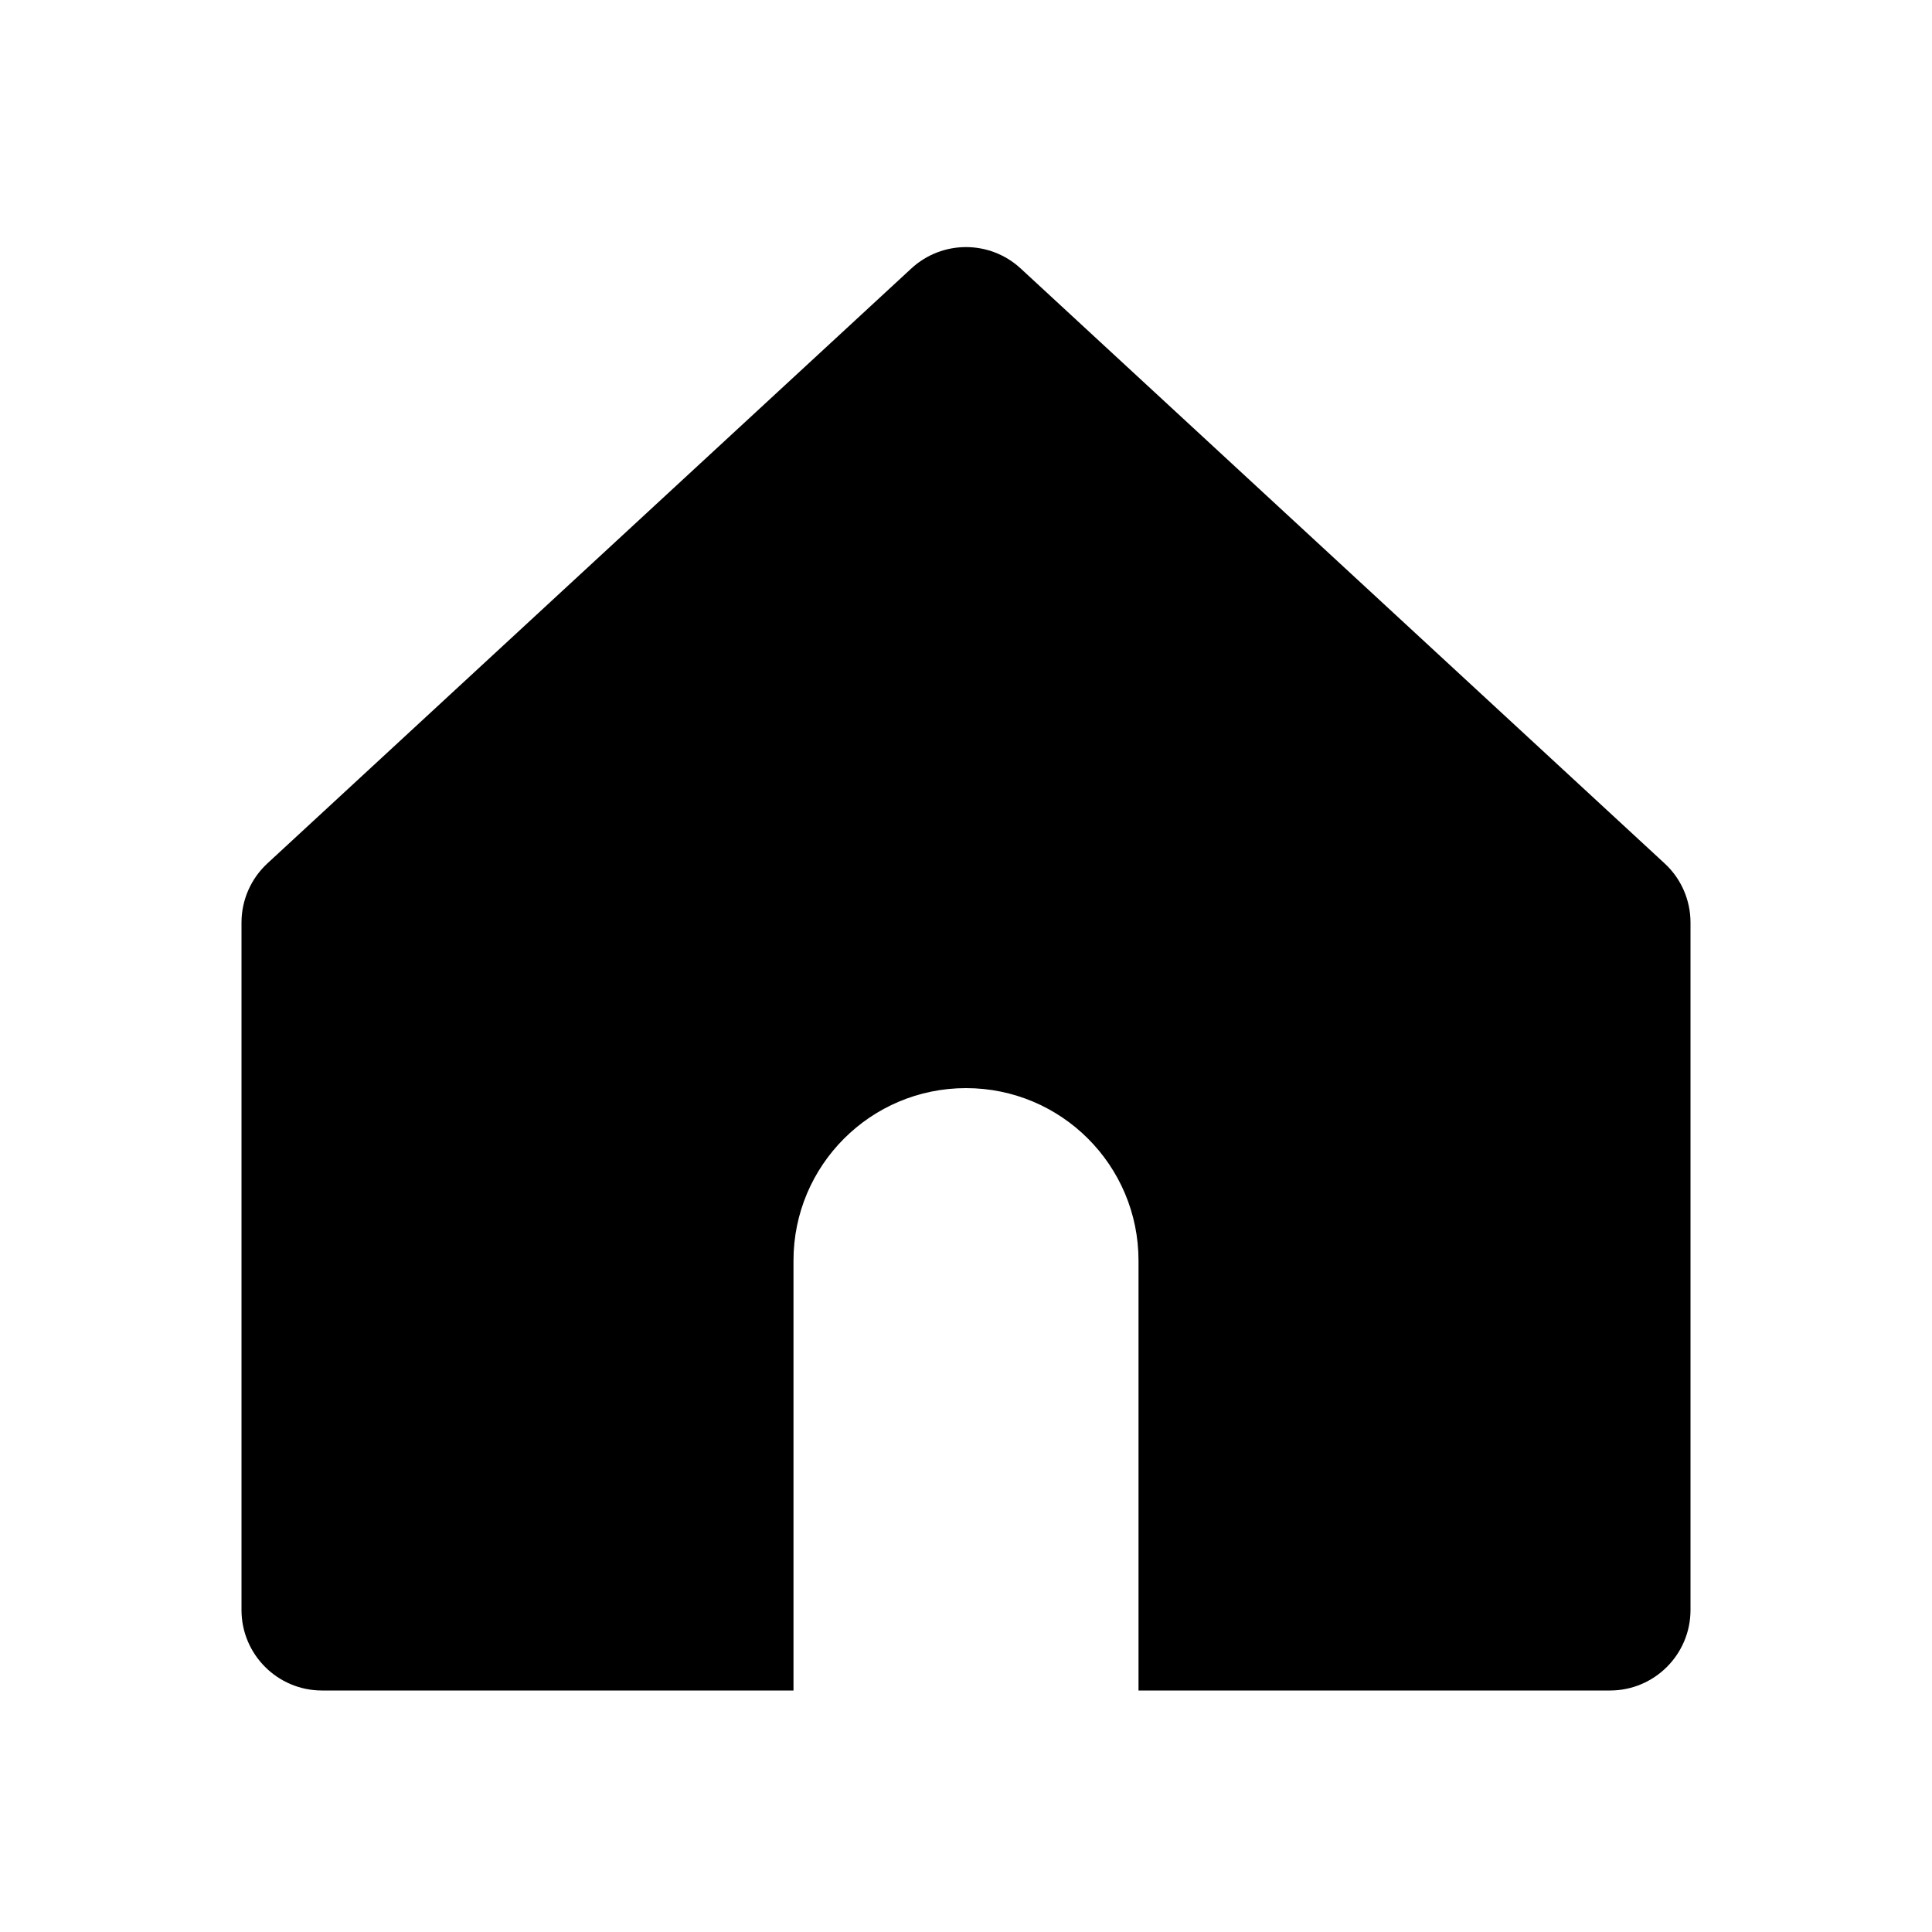
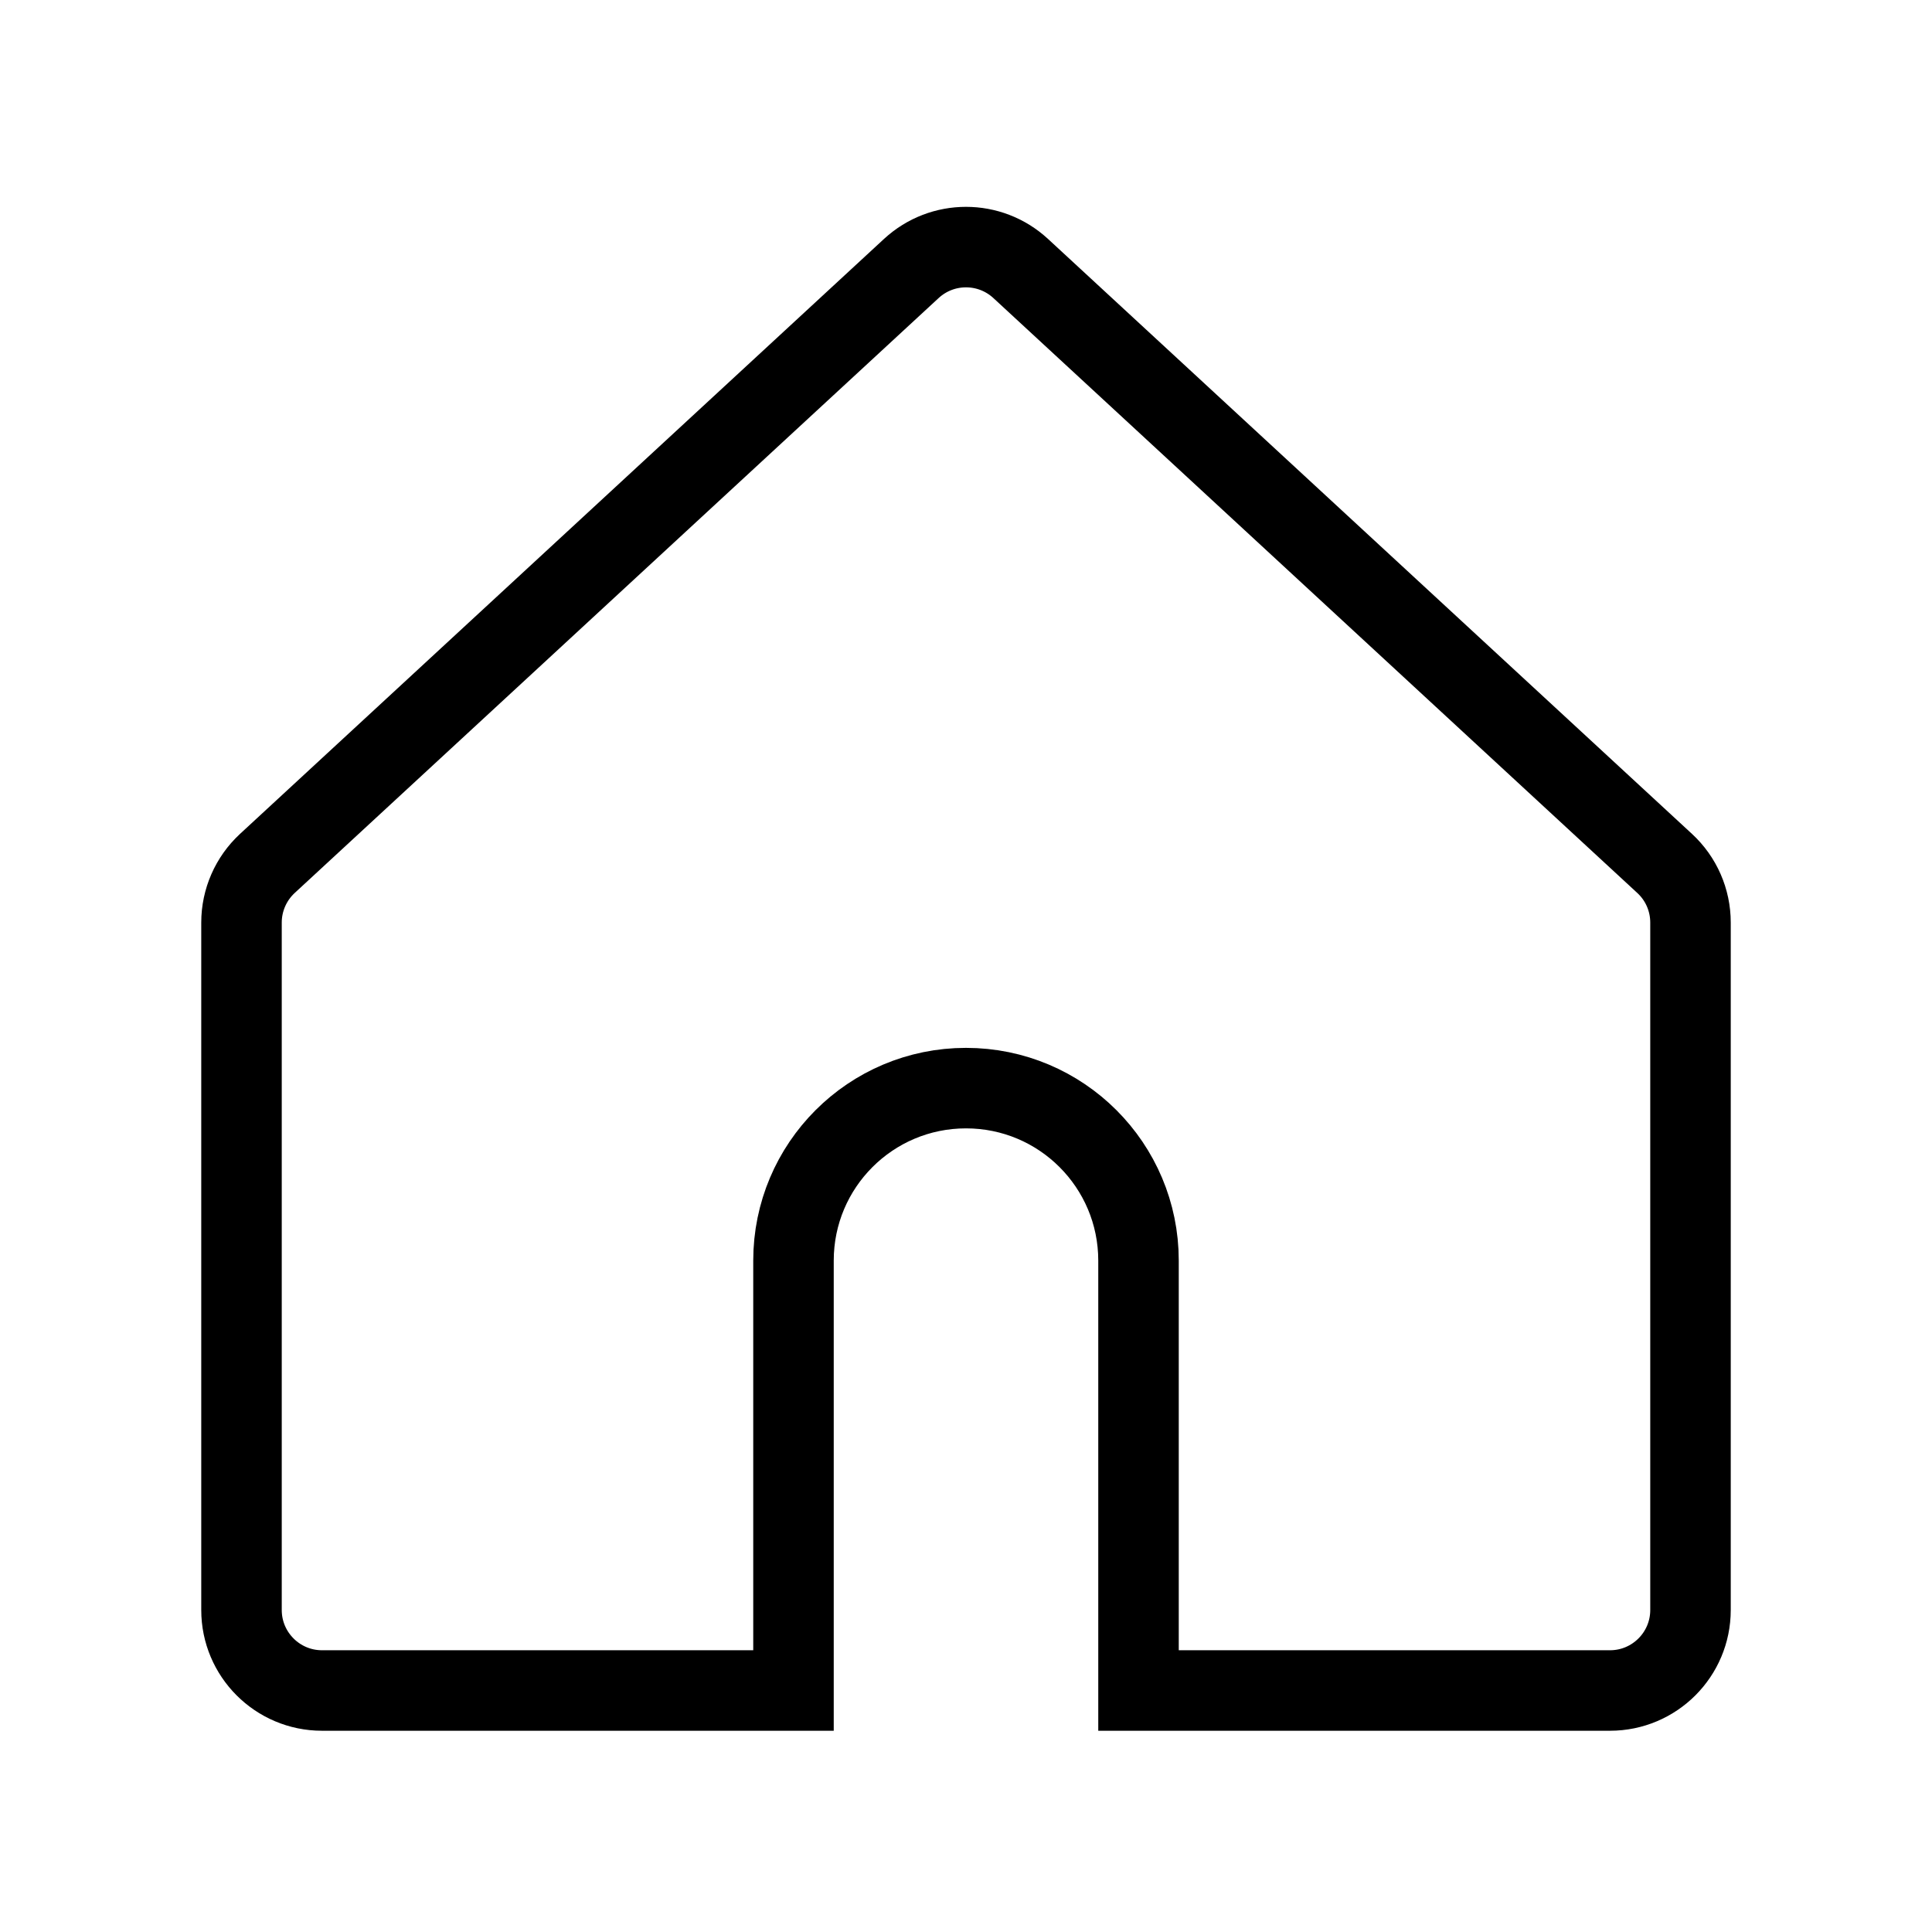
<svg xmlns="http://www.w3.org/2000/svg" width="24" height="24" viewBox="0 0 24 24" fill="none">
-   <path fill-rule="evenodd" clip-rule="evenodd" d="M3.321 10.726C3.117 10.915 3 11.181 3 11.46V20C3 20.552 3.448 21 4 21H9.857V15.66C9.857 14.476 10.816 13.517 12 13.517C13.184 13.517 14.143 14.476 14.143 15.66V21H20C20.552 21 21 20.552 21 20V11.46C21 11.181 20.884 10.915 20.679 10.726L12.679 3.335C12.295 2.981 11.705 2.981 11.321 3.335L3.321 10.726Z" fill="black" />
+   <path fill-rule="evenodd" clip-rule="evenodd" d="M3.321 10.726C3.117 10.915 3 11.181 3 11.46V20C3 20.552 3.448 21 4 21H9.857V15.66C9.857 14.476 10.816 13.517 12 13.517C13.184 13.517 14.143 14.476 14.143 15.66V21H20C20.552 21 21 20.552 21 20V11.46C21 11.181 20.884 10.915 20.679 10.726L12.679 3.335C12.295 2.981 11.705 2.981 11.321 3.335L3.321 10.726Z" fill="blck" stroke="black" />
</svg>
